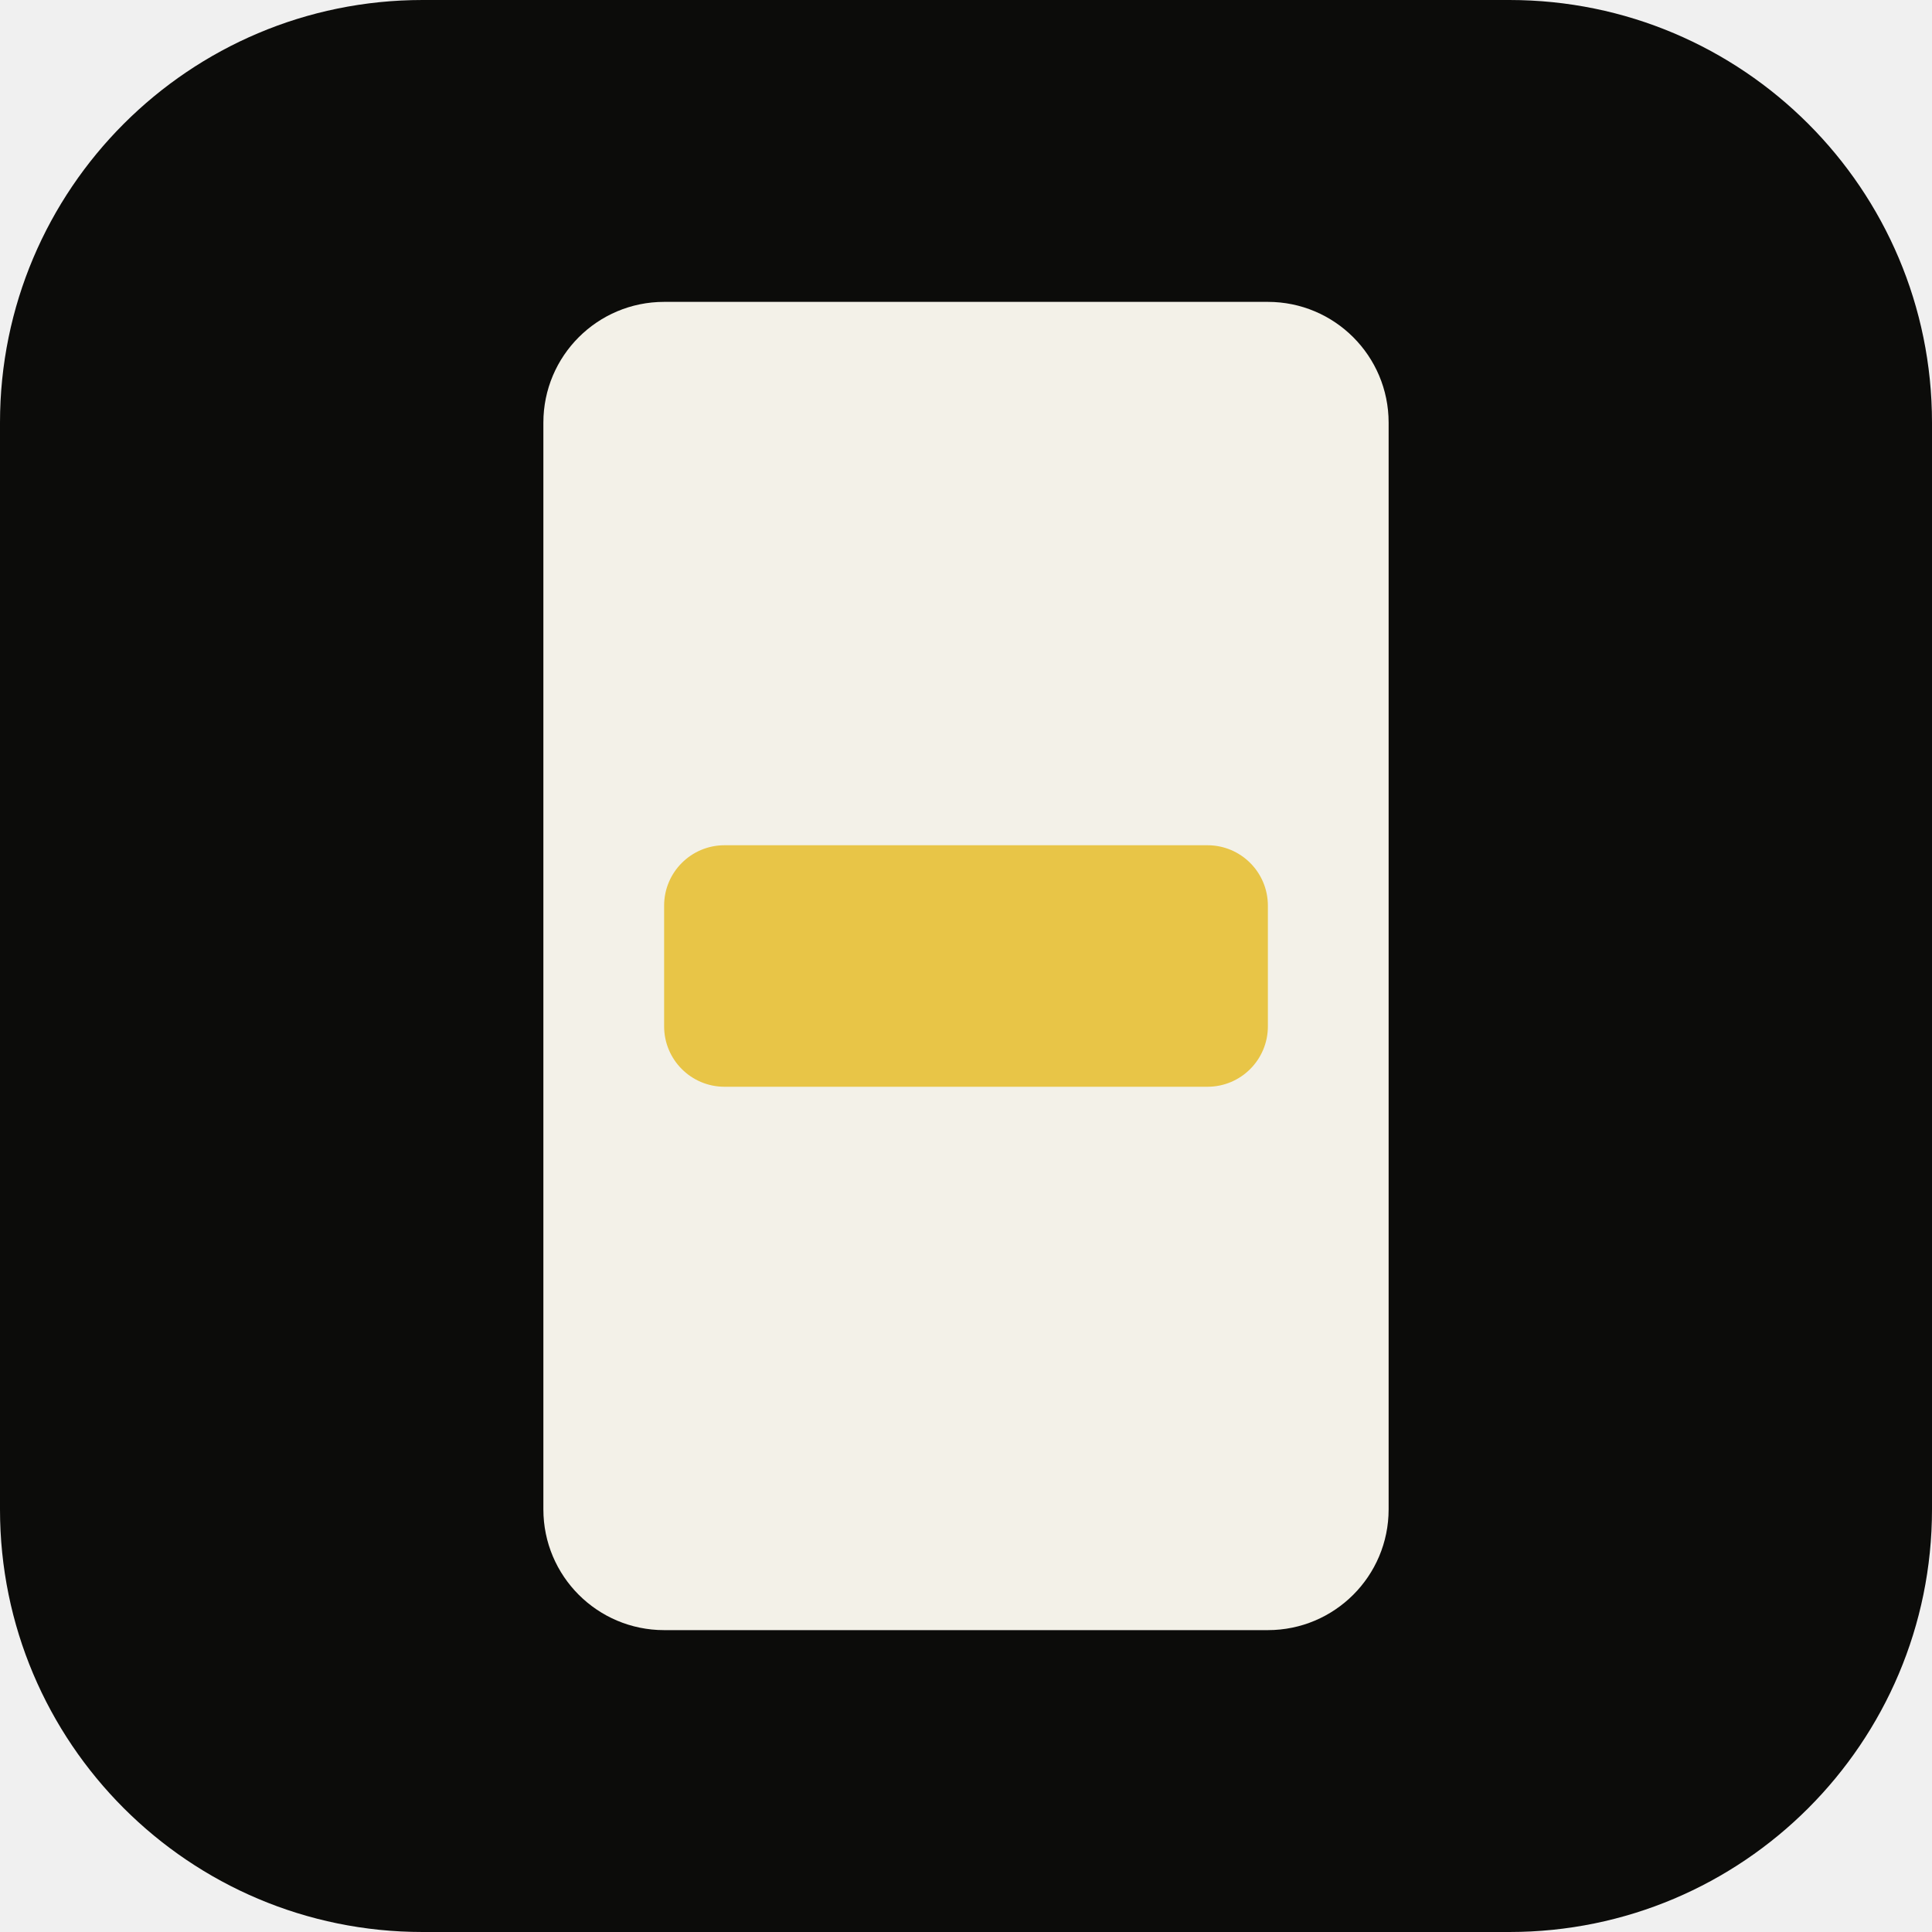
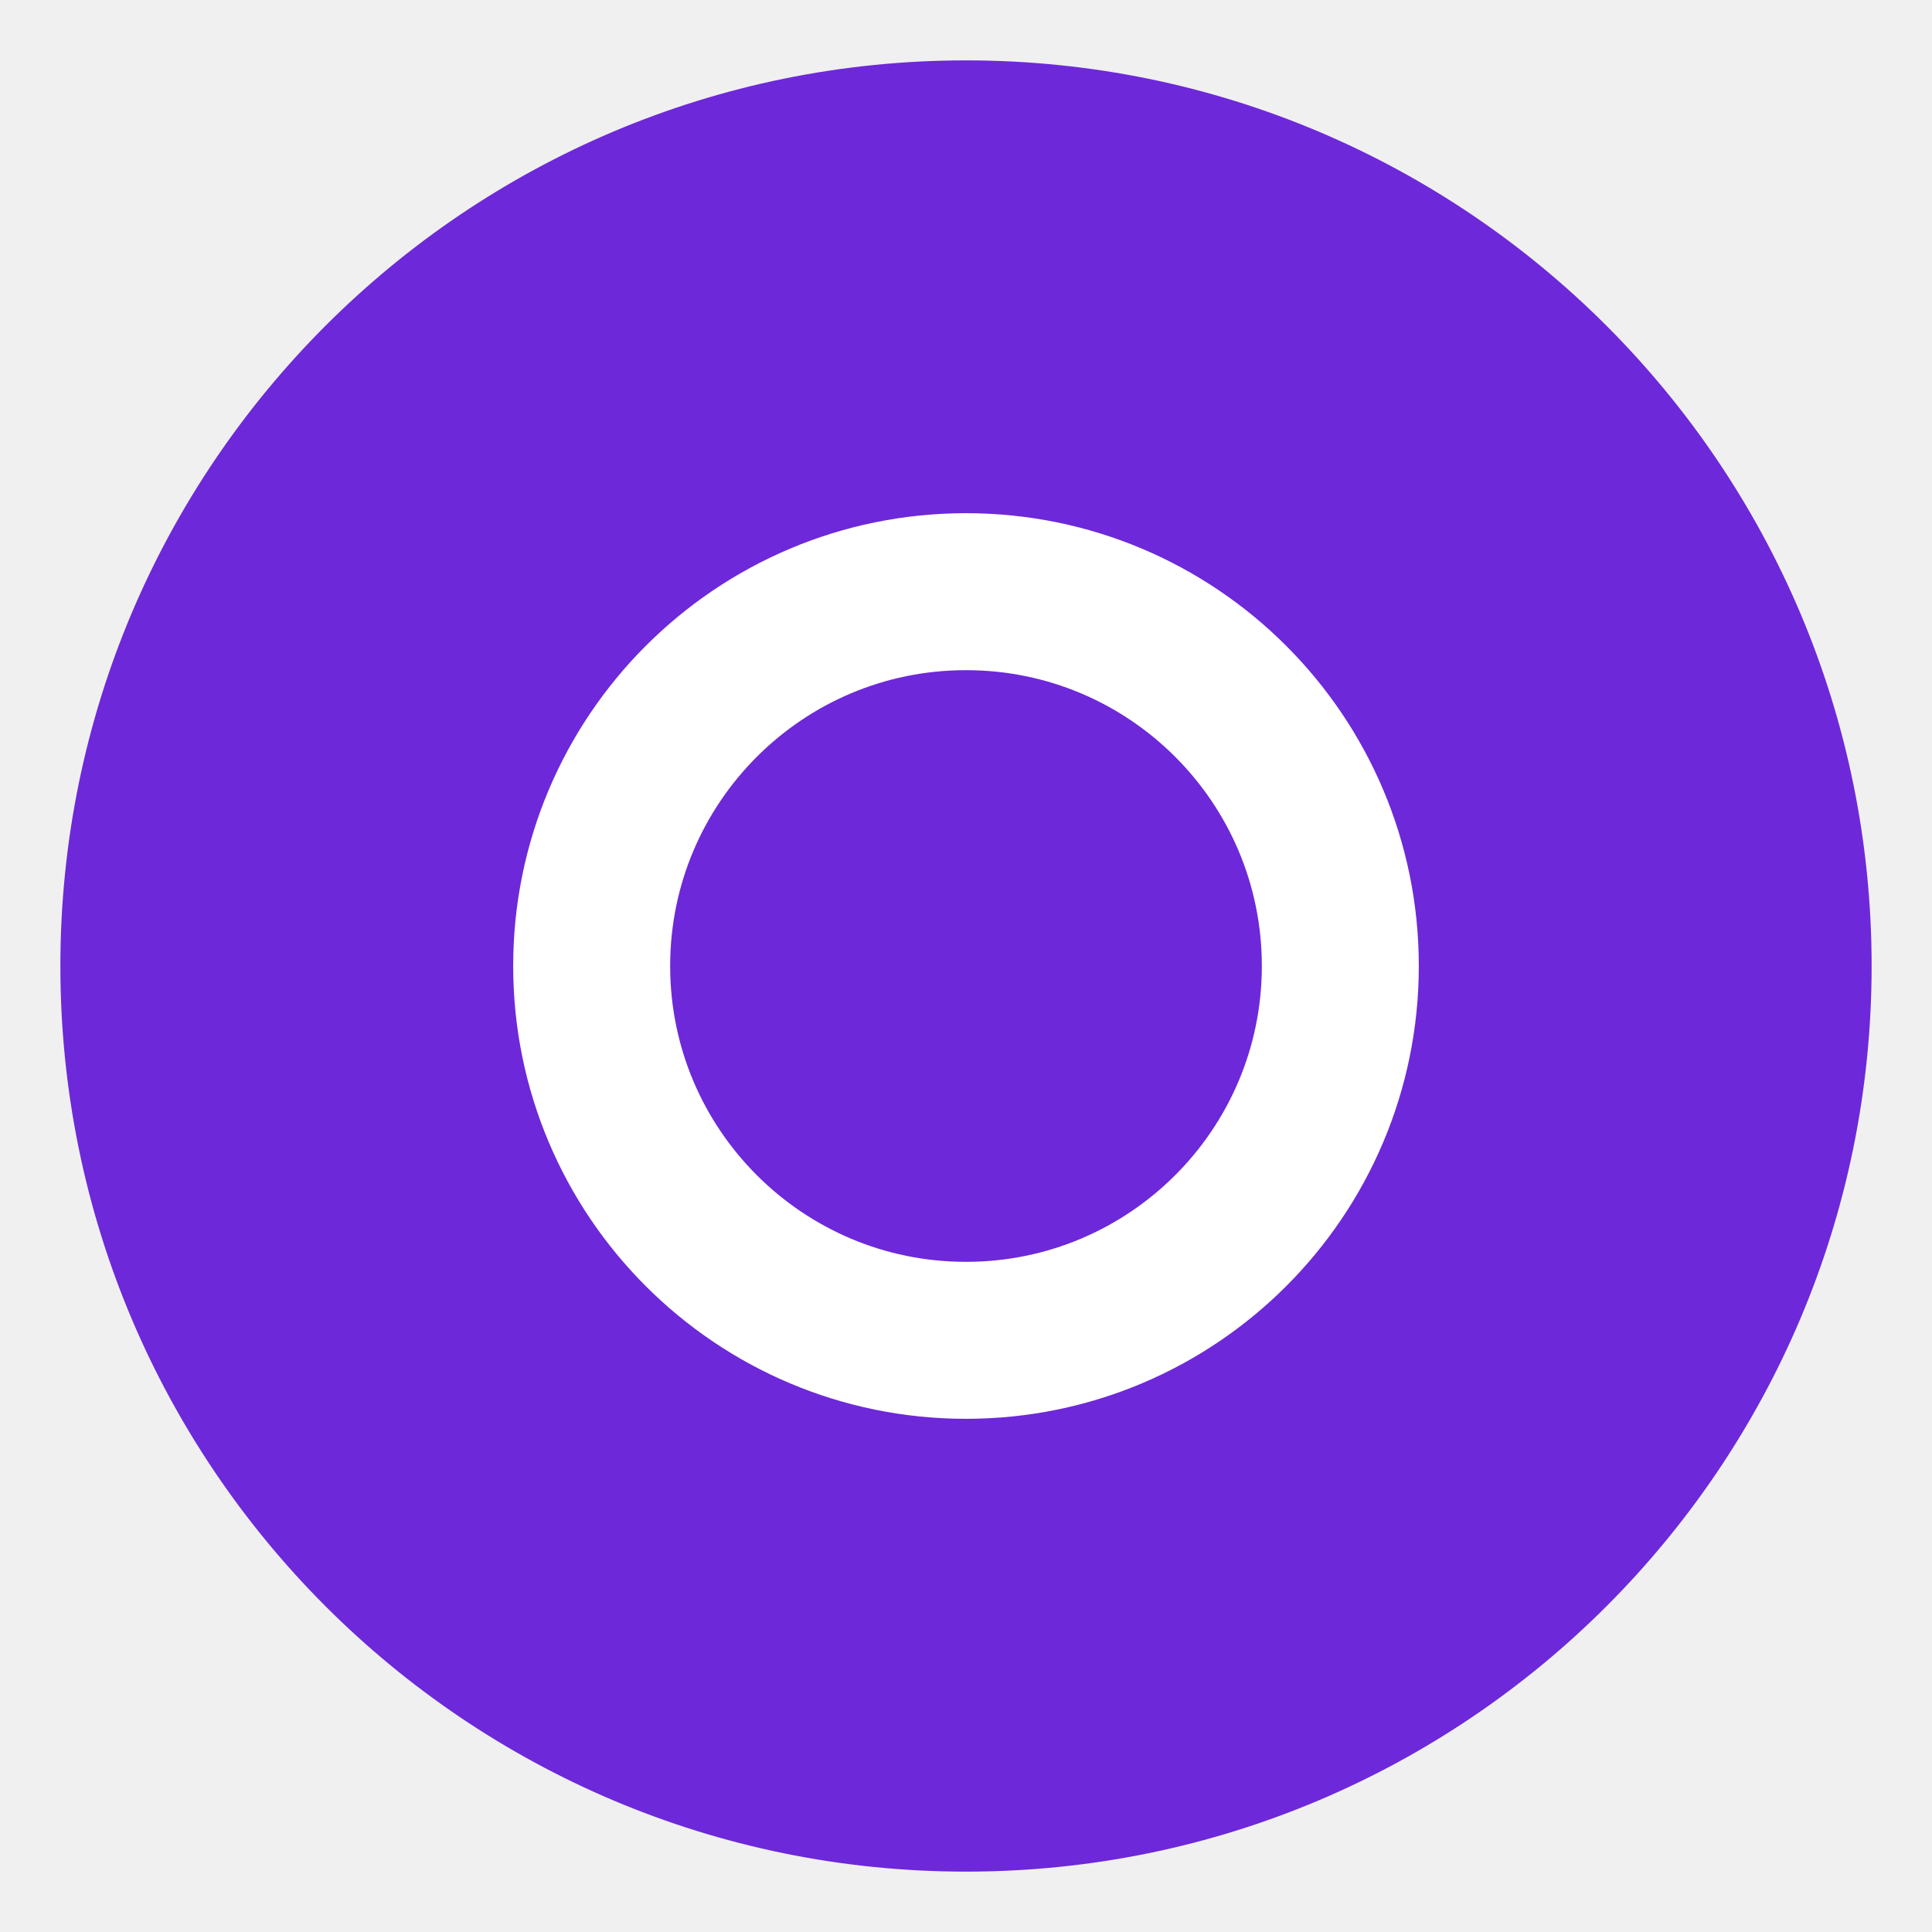
<svg xmlns="http://www.w3.org/2000/svg" viewBox="0 0 32 32">
-   <rect width="32" height="32" rx="7" fill="#0c0c0a" />
-   <rect x="9" y="5" width="14" height="22" rx="2" fill="#f3f1e8" />
-   <rect x="11" y="14" width="10" height="4" rx="1" fill="#e8c547" />
+   <circle cx="16" cy="16" r="15" fill="#6d28d9" />
+   <circle cx="16" cy="16" r="6.2" fill="none" stroke="#ffffff" stroke-width="2.6" />
</svg>
